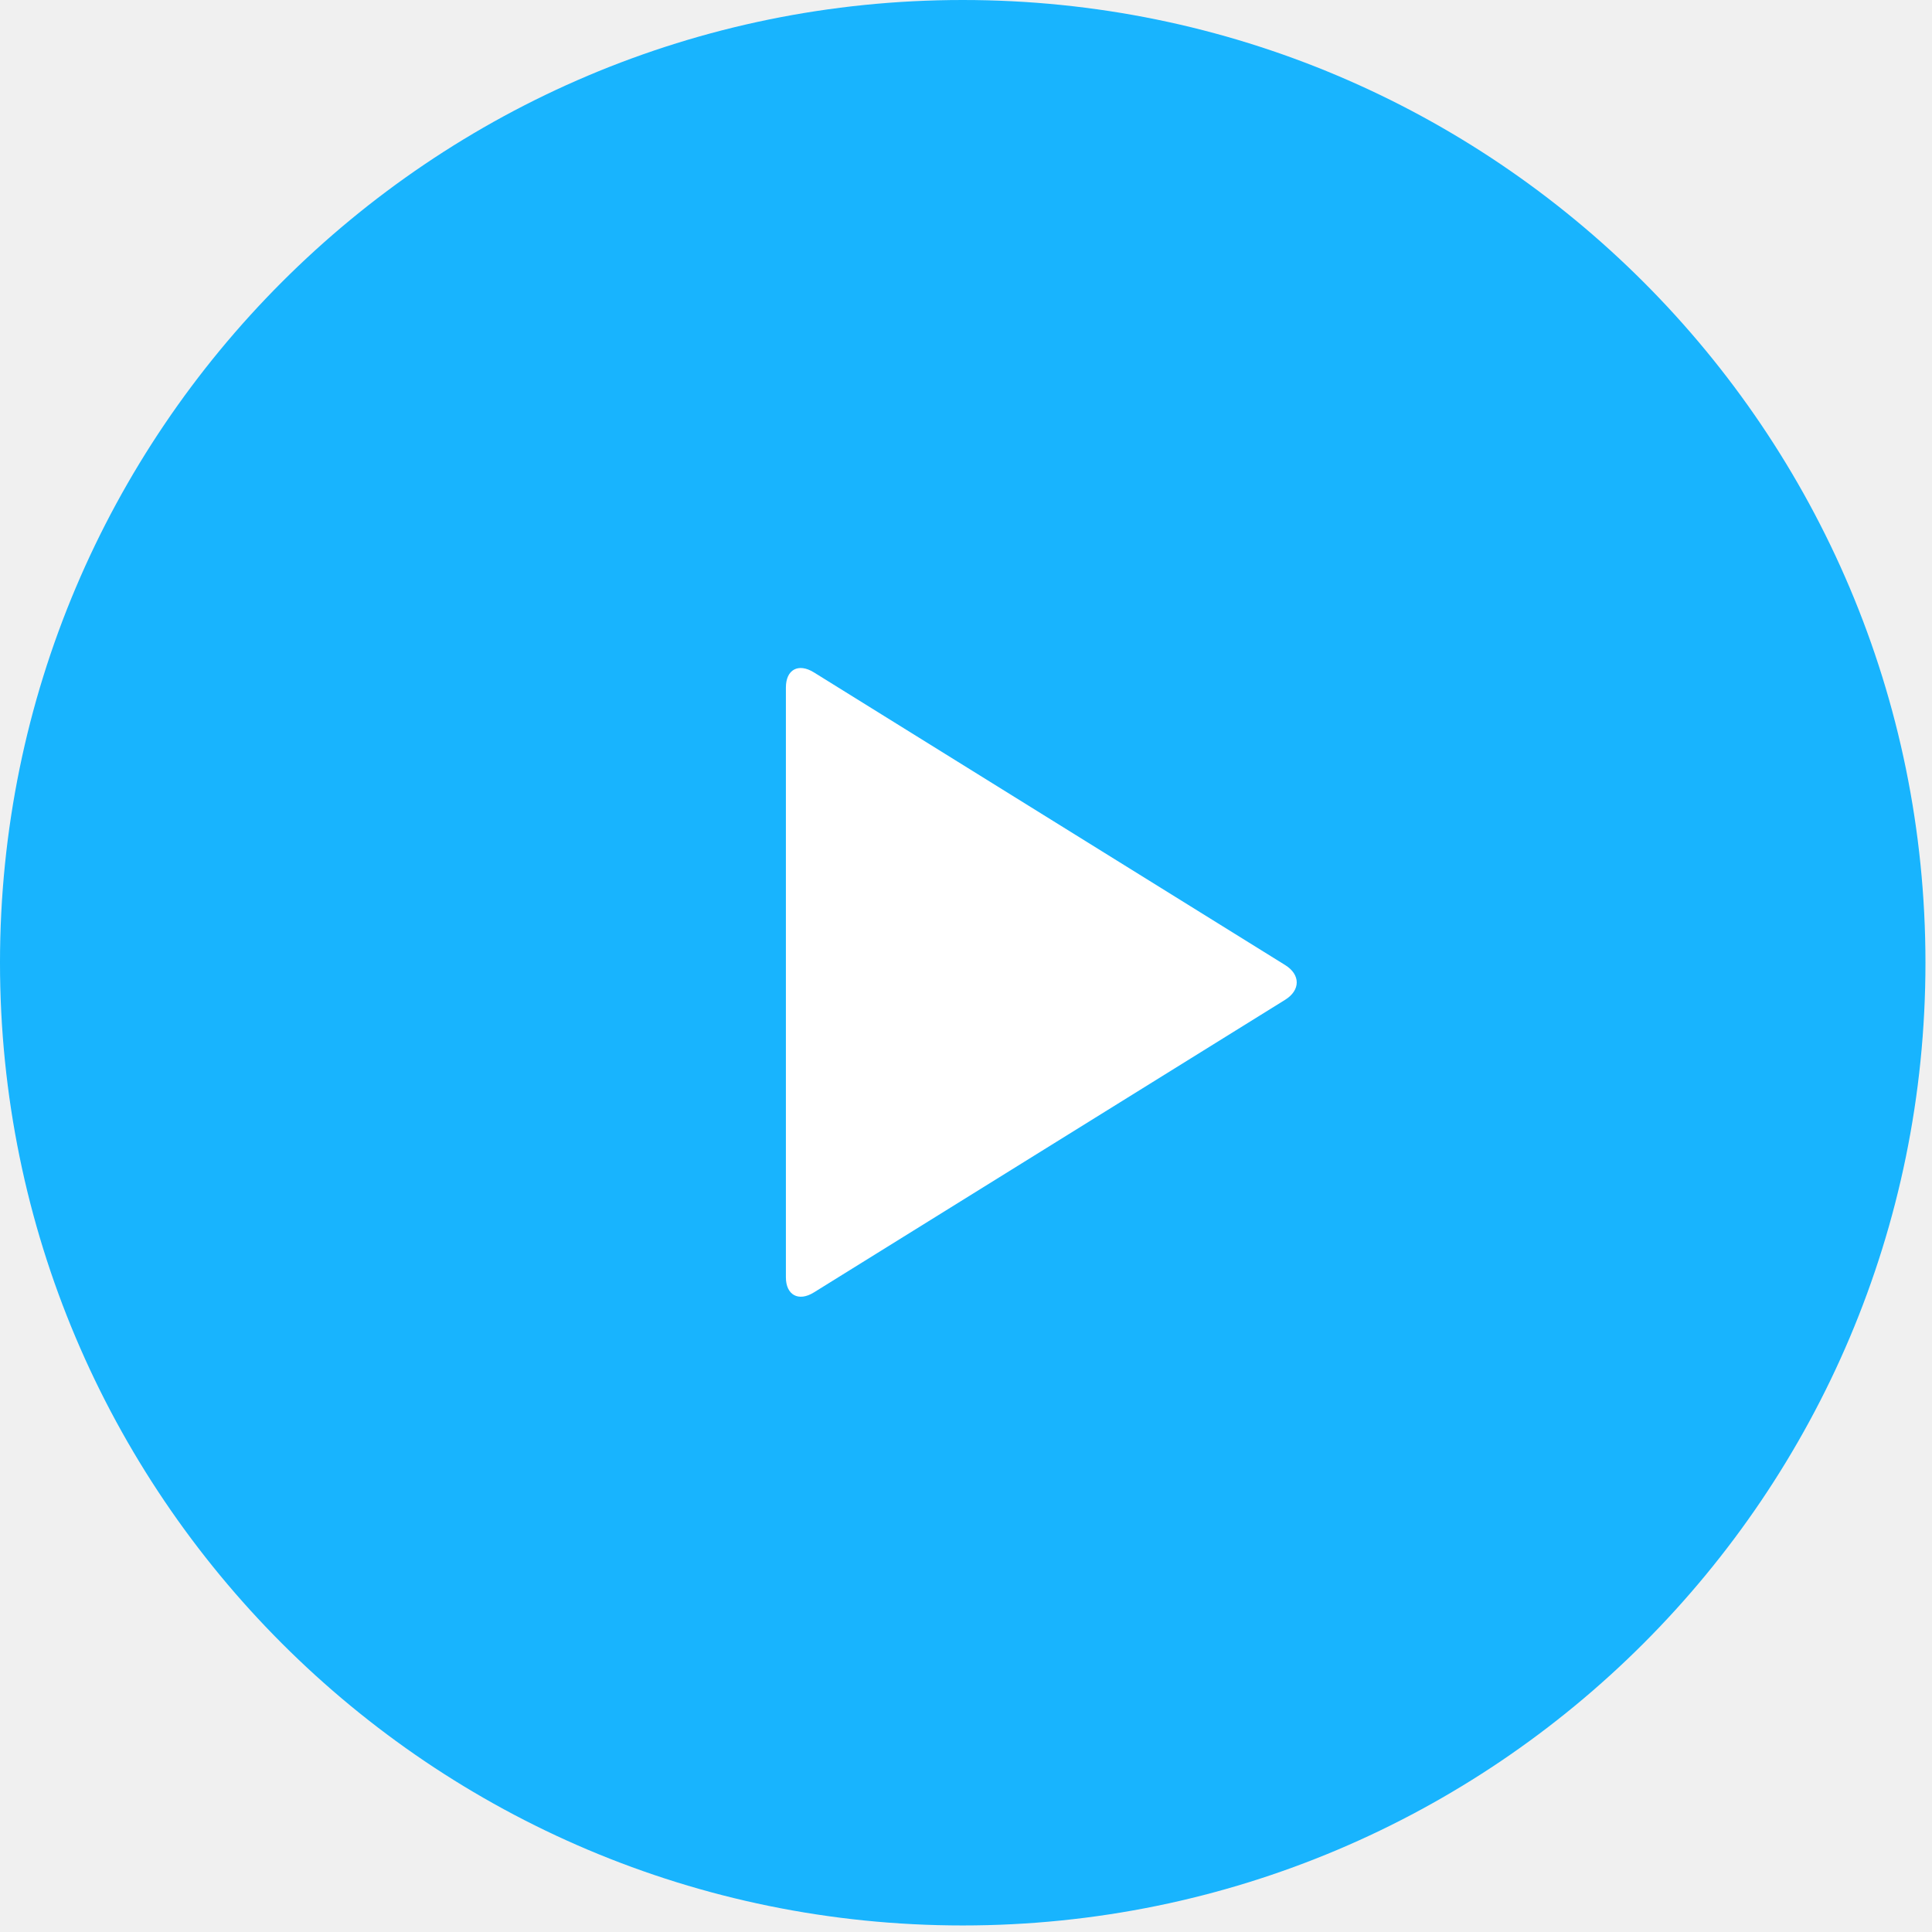
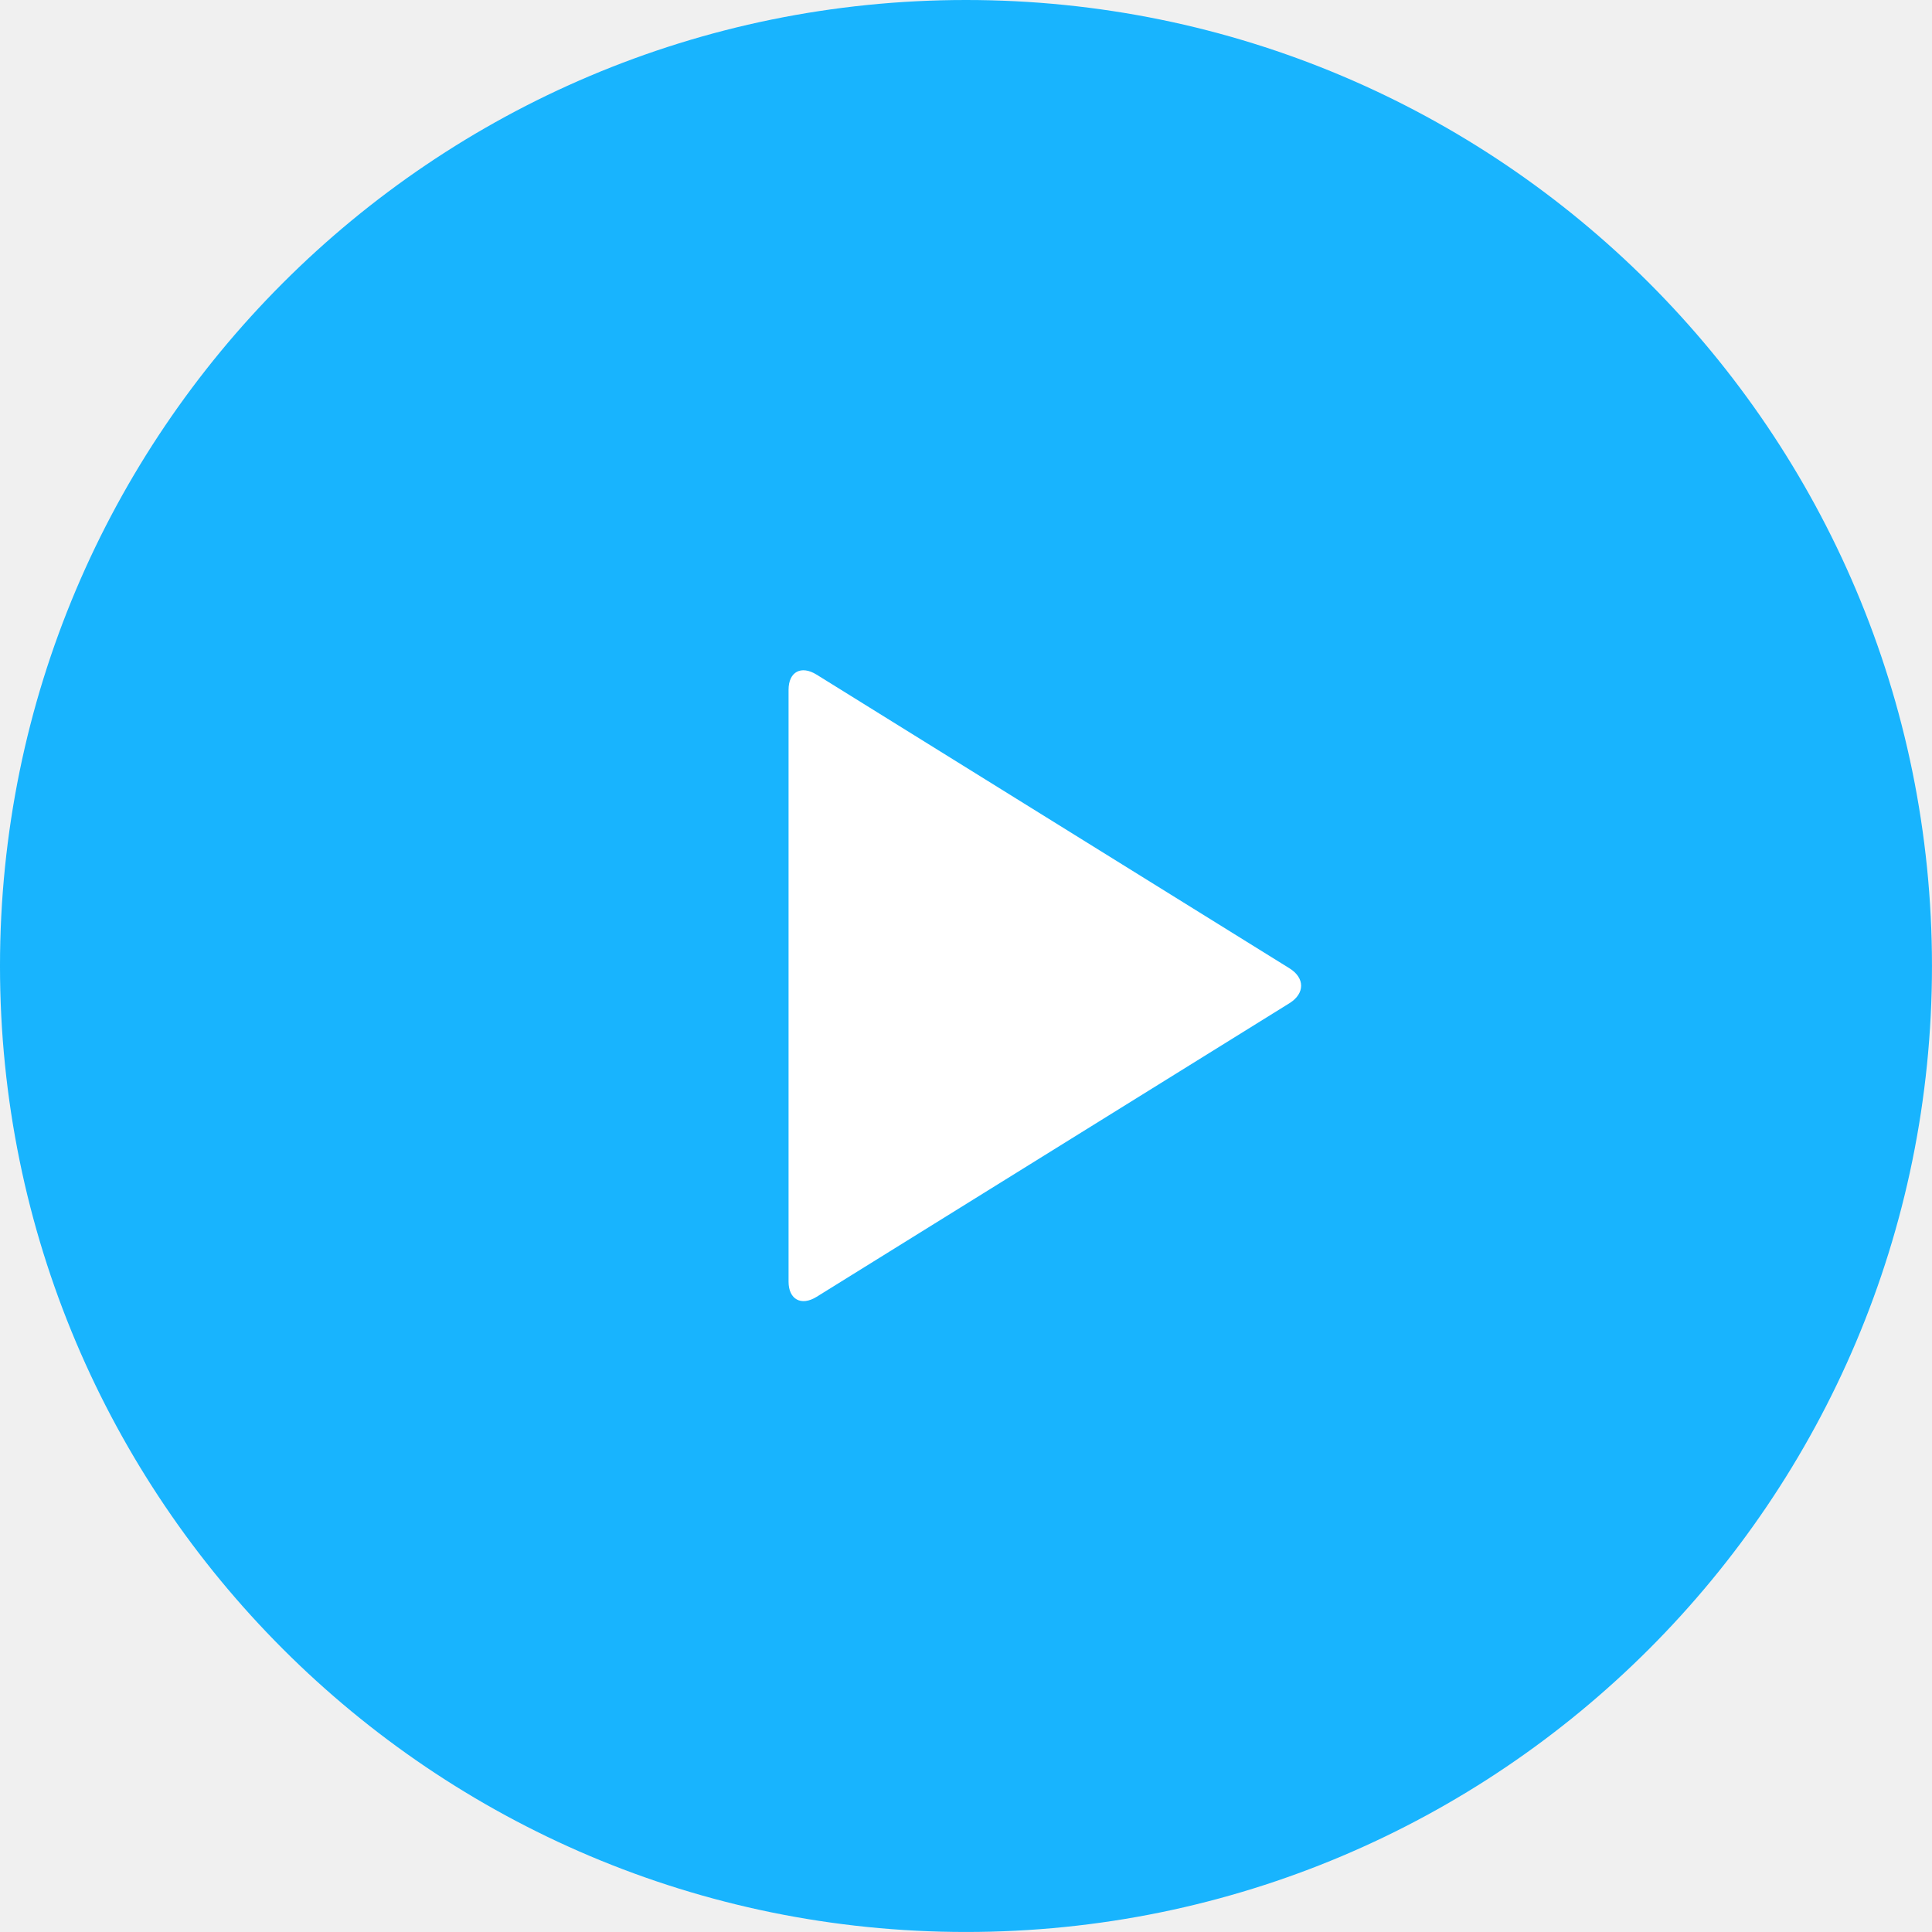
- <svg xmlns="http://www.w3.org/2000/svg" width="59px" height="59px" viewBox="0 0 59 59" version="1.1">
+ <svg xmlns="http://www.w3.org/2000/svg" version="1.1">
  <defs />
  <g id="Page-1" stroke="none" stroke-width="1" fill="none" fill-rule="evenodd">
    <g id="public_page_1200" transform="translate(-245, -704)">
      <g id="3" transform="translate(120, 634)">
        <g id="video" transform="translate(30, 30)">
          <g id="play" transform="translate(94, 39)">
            <ellipse id="Oval-252" fill-opacity="0.9" fill="#00ADFF" cx="30.4" cy="30.4" rx="29.4" ry="29.4" />
            <path d="M40.246,30.471 C40.718,30.764 40.718,31.238 40.246,31.532 L25.854,40.469 C25.382,40.762 25,40.544 25,40.008 L25,21.994 C25,21.447 25.382,21.24 25.854,21.533 L40.246,30.471 L40.246,30.471 Z" id="Triangle-2-Copy-2" fill="#FFFFFF" />
          </g>
        </g>
      </g>
    </g>
  </g>
</svg>
